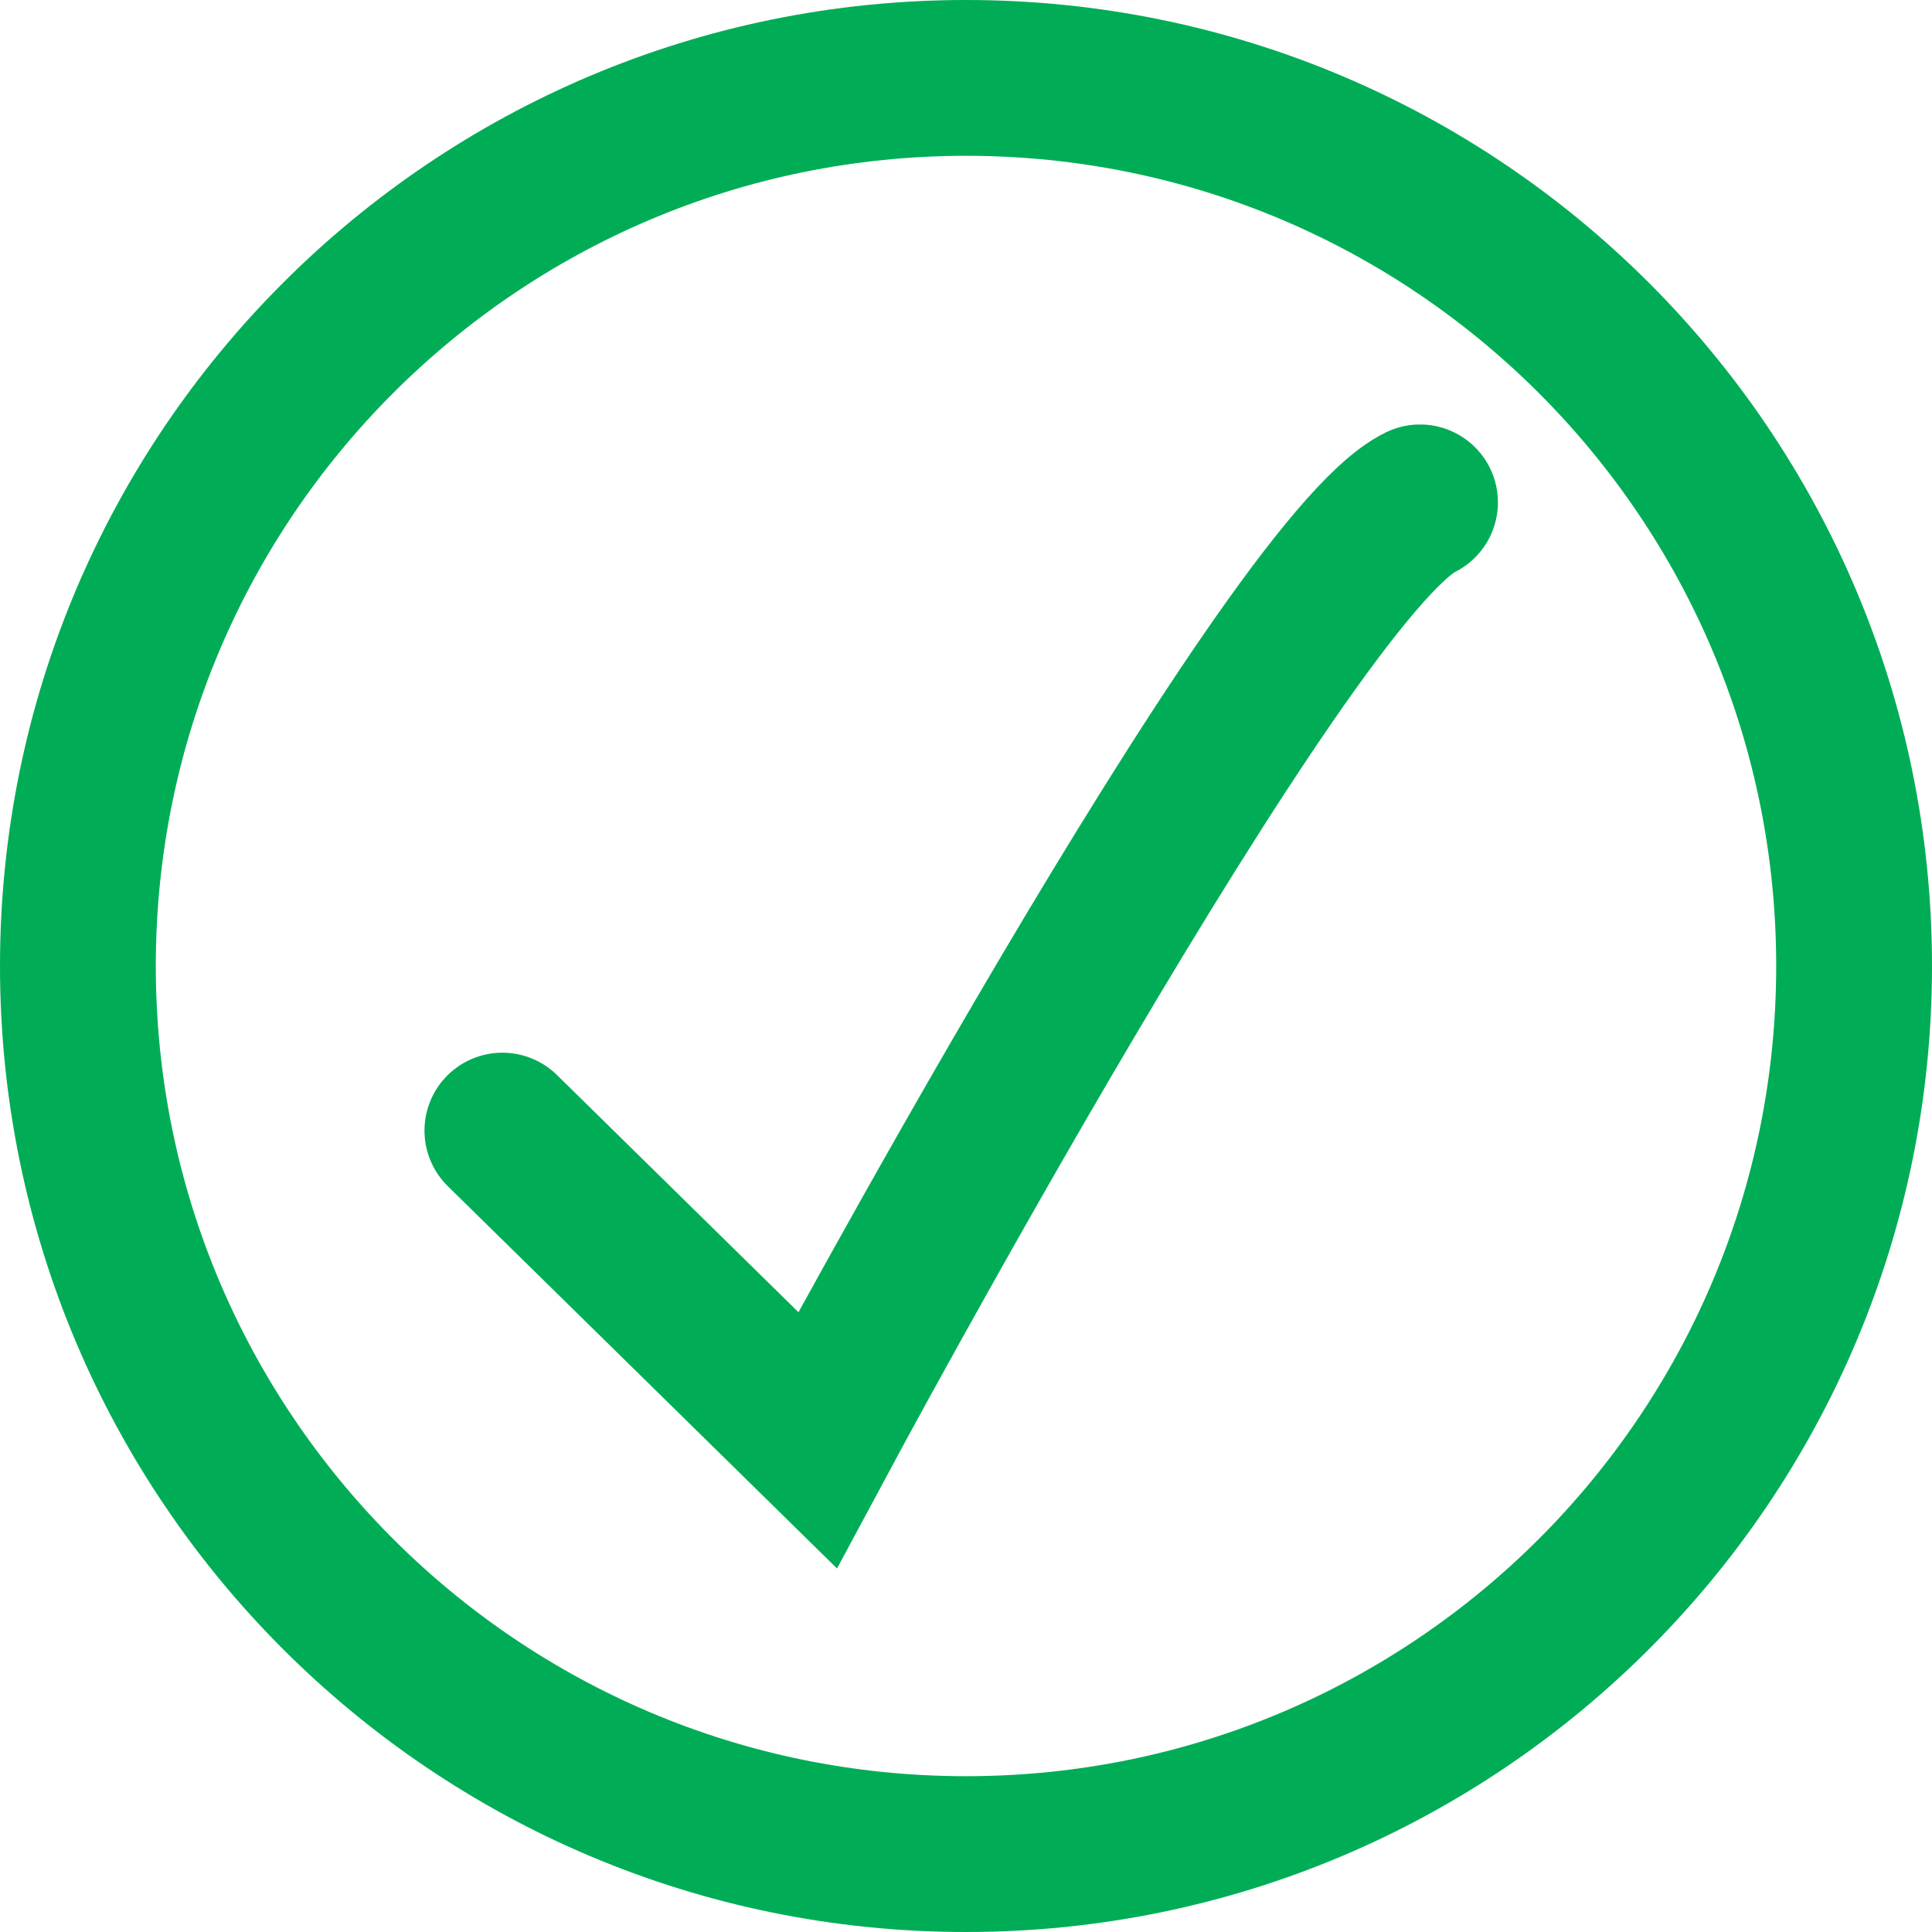
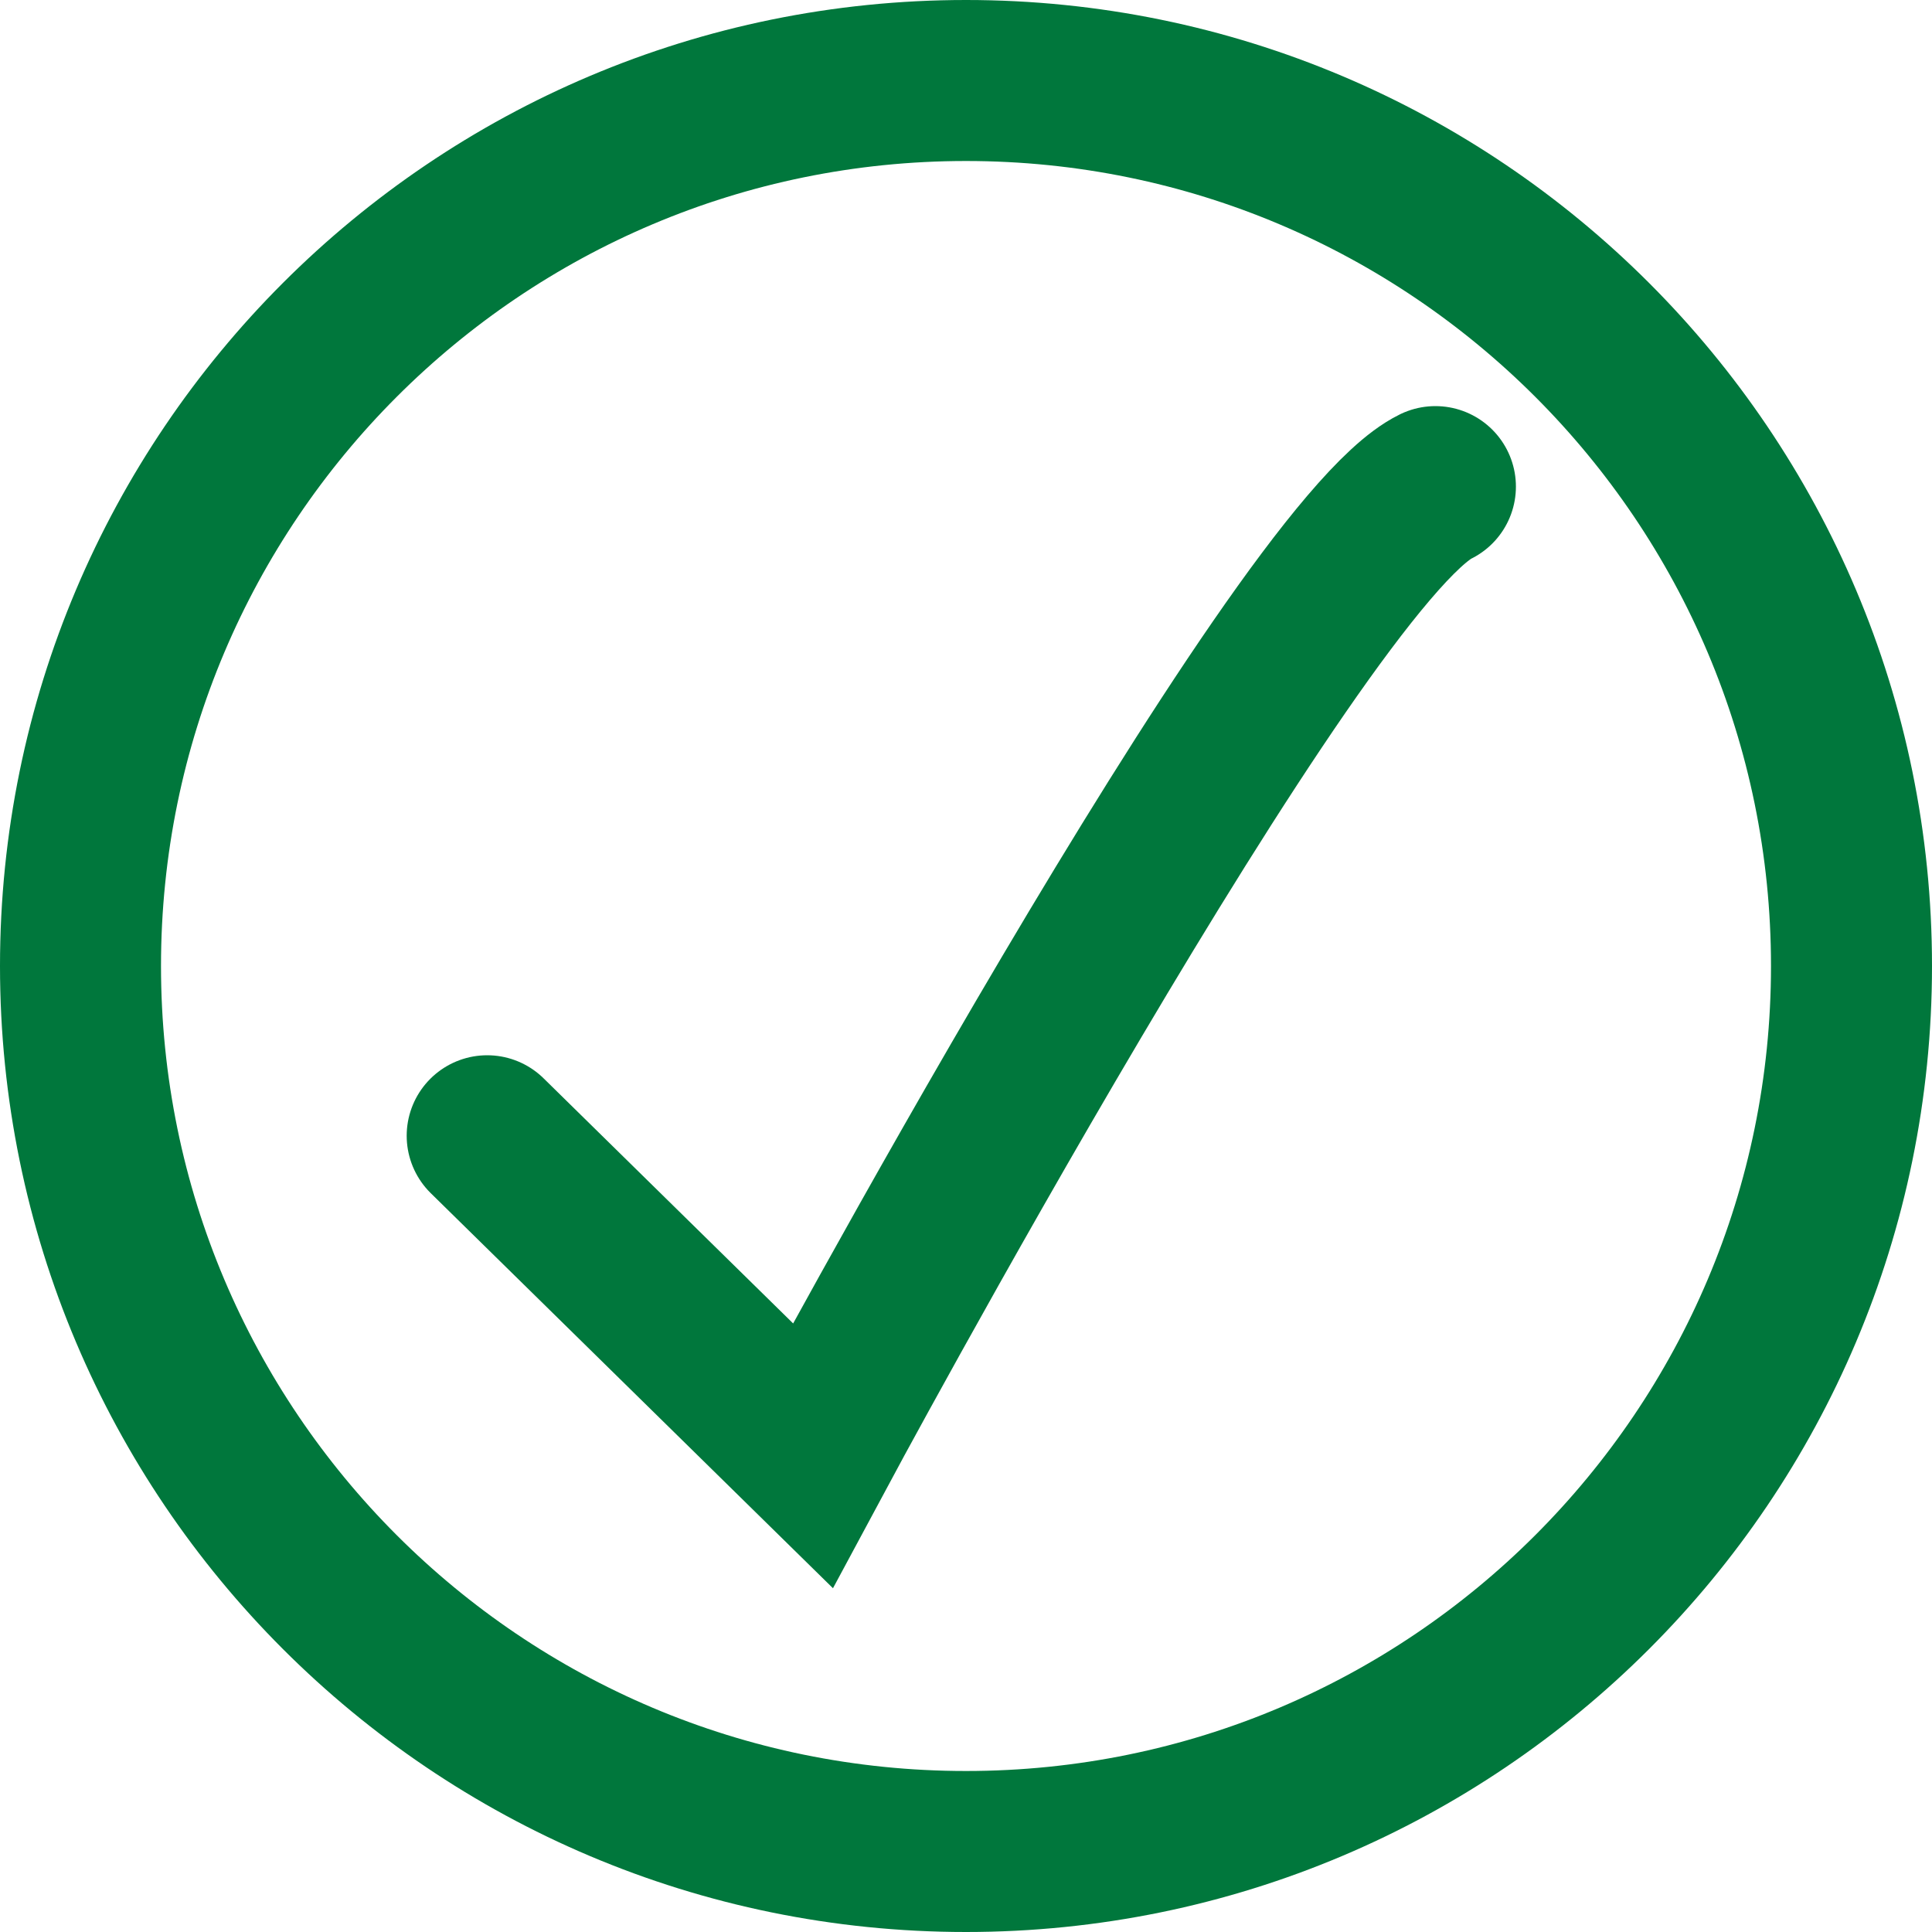
- <svg xmlns="http://www.w3.org/2000/svg" width="31" height="31" viewBox="0 0 31 31">
-   <g id="Group_18574" data-name="Group 18574" transform="translate(-1530 -302)">
-     <path id="Path_48811" data-name="Path 48811" d="M854.893,263.824l5.056,4.966s7.5-13.98,9.668-15.046" transform="translate(683.168 56.317)" fill="none" stroke="#00ad56" stroke-linecap="round" stroke-width="2.5" />
+ <svg xmlns="http://www.w3.org/2000/svg" width="30" height="30" viewBox="0 0 30 30">
+   <g id="Closed" transform="translate(-1530 -302)">
+     <path id="Path_48811" data-name="Path 48811" d="M854.893,263.824l5.056,4.966s7.5-13.98,9.668-15.046" transform="translate(682.672 55.812)" fill="none" stroke="#00773c" stroke-linecap="round" stroke-width="2.5" />
    <g id="Group_18569" data-name="Group 18569" transform="translate(1530 302)">
-       <g id="Ellipse_2794" data-name="Ellipse 2794" transform="translate(0 0)" fill="none" stroke="#00ad56" stroke-width="2.5">
-         <circle cx="15.5" cy="15.5" r="15.5" stroke="none" />
-         <circle cx="15.5" cy="15.5" r="14.25" fill="none" />
+       <g id="Ellipse_2794" data-name="Ellipse 2794" transform="translate(0 0)" fill="none" stroke="#00773c" stroke-width="2.5">
+         <ellipse cx="15" cy="15" rx="15" ry="15" stroke="none" />
+         <ellipse cx="15" cy="15" rx="13.75" ry="13.75" fill="none" />
      </g>
    </g>
  </g>
</svg>
